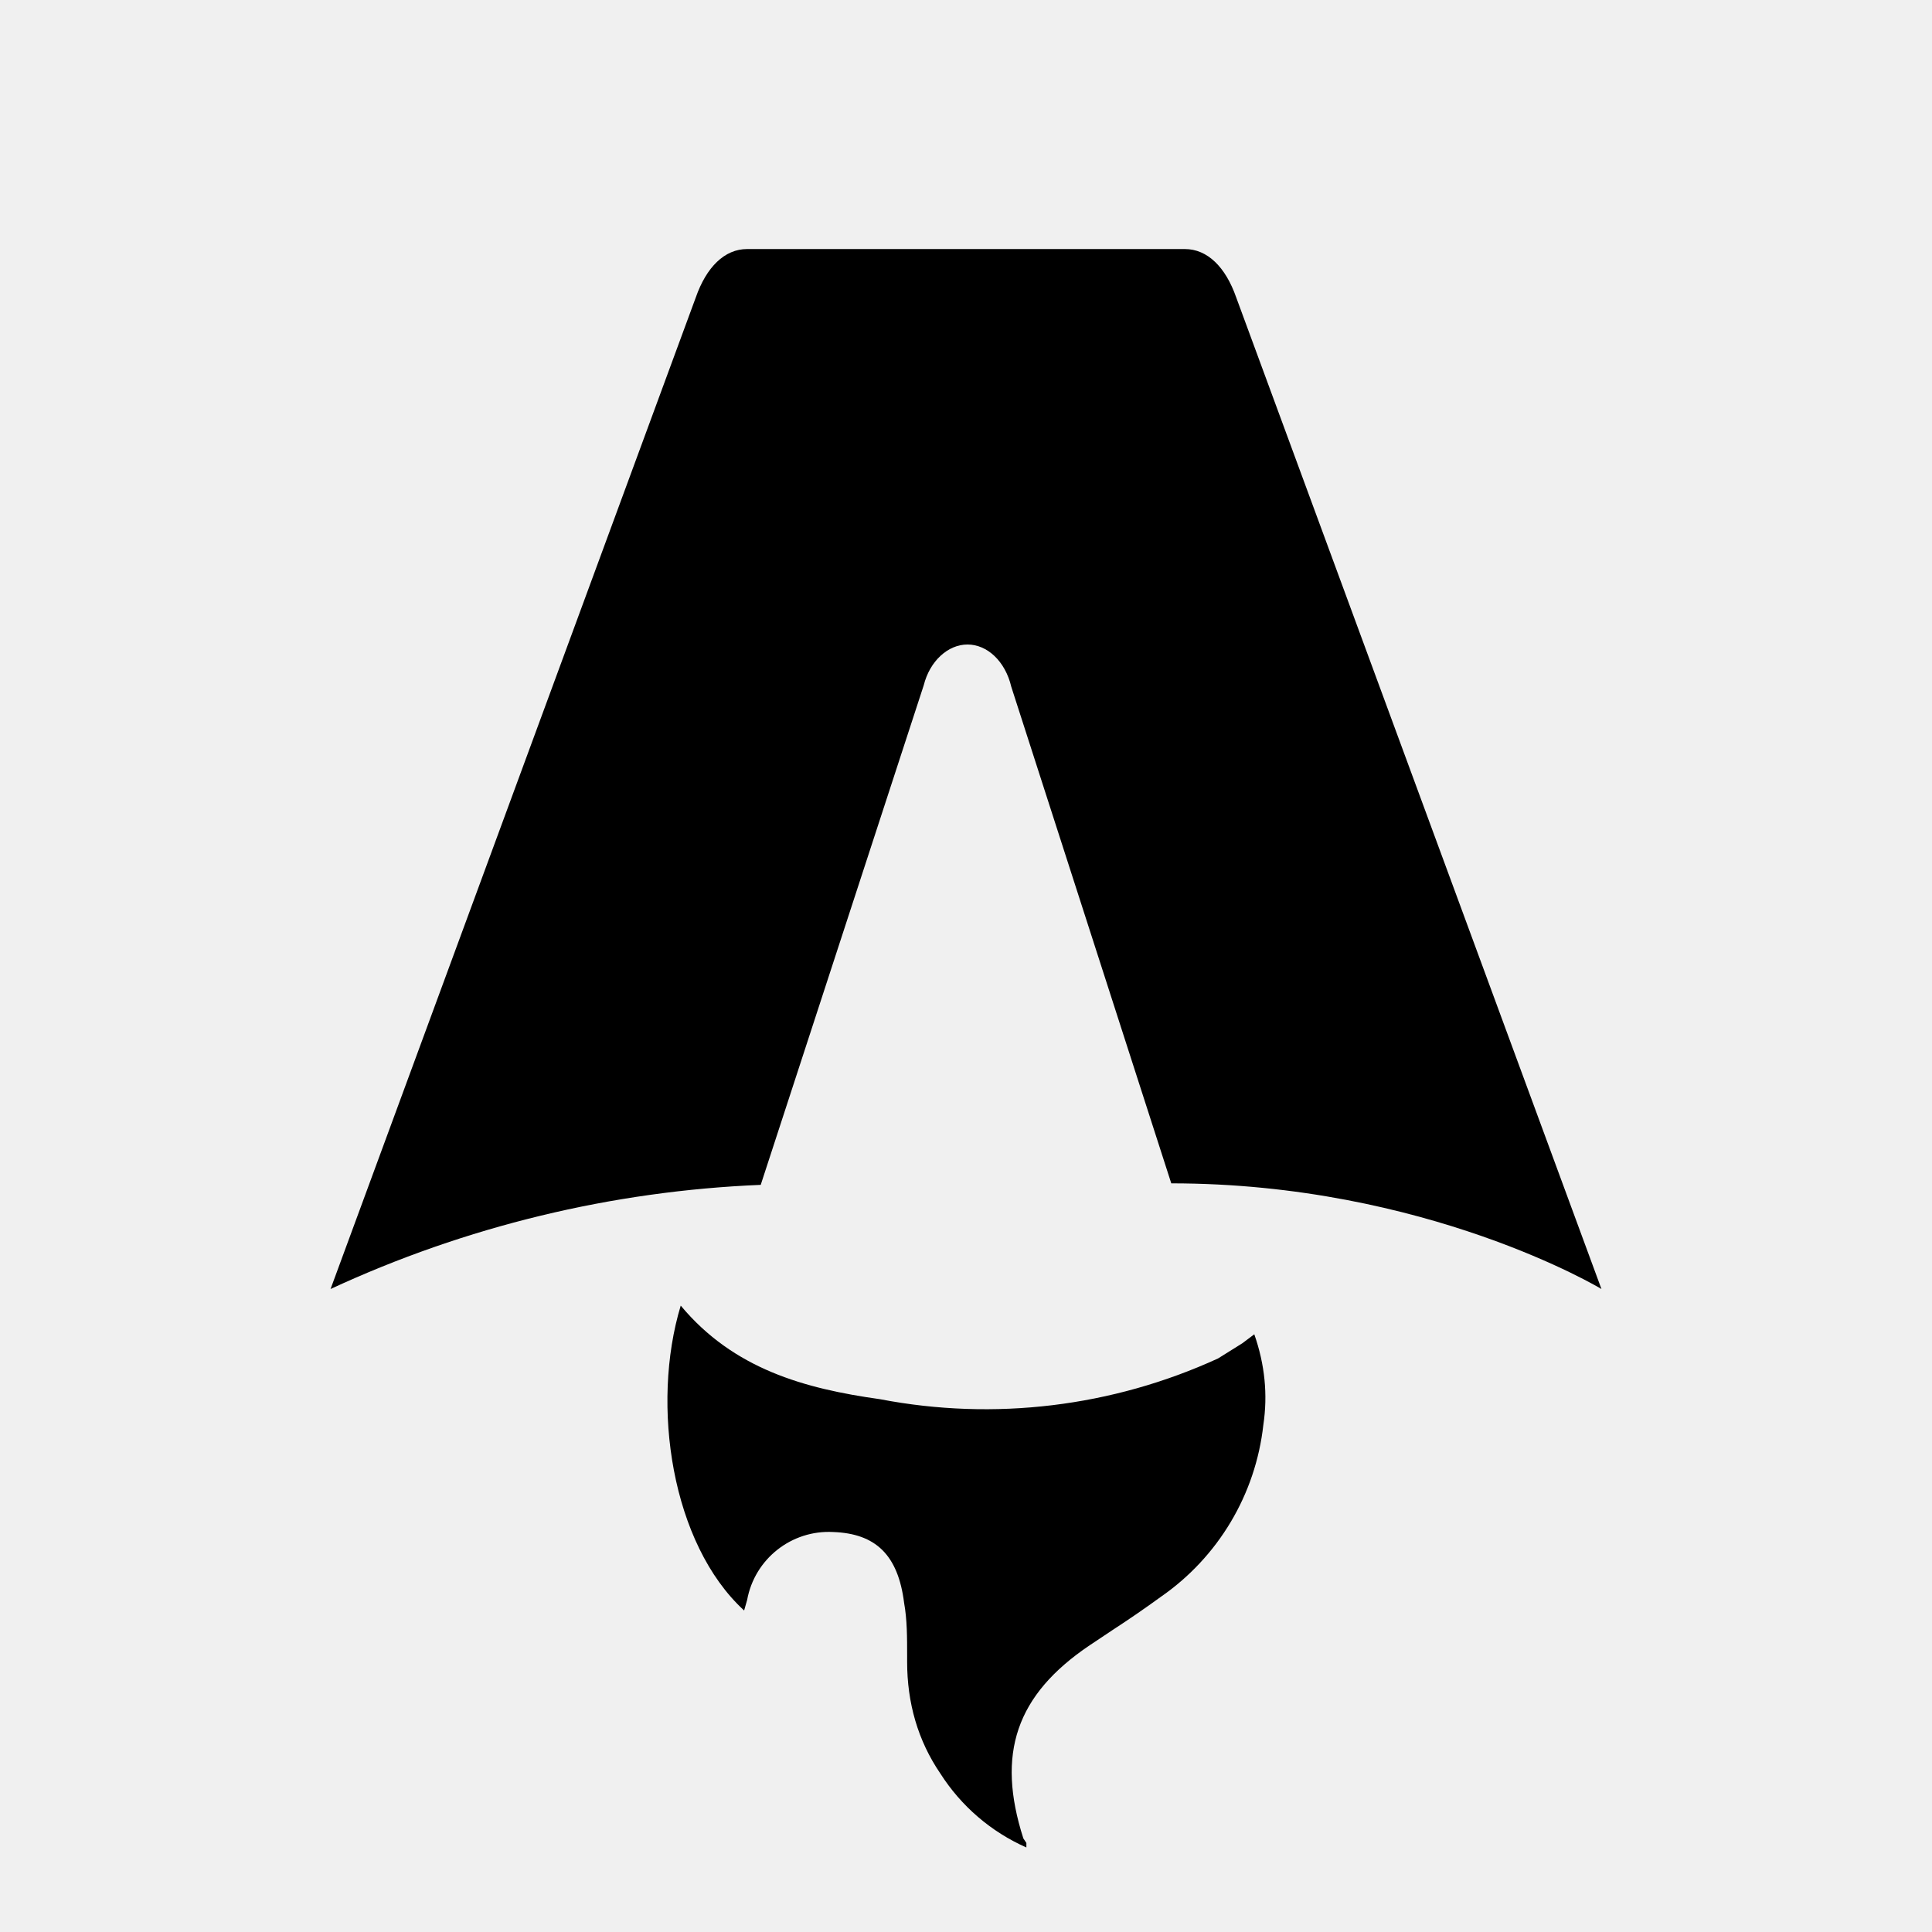
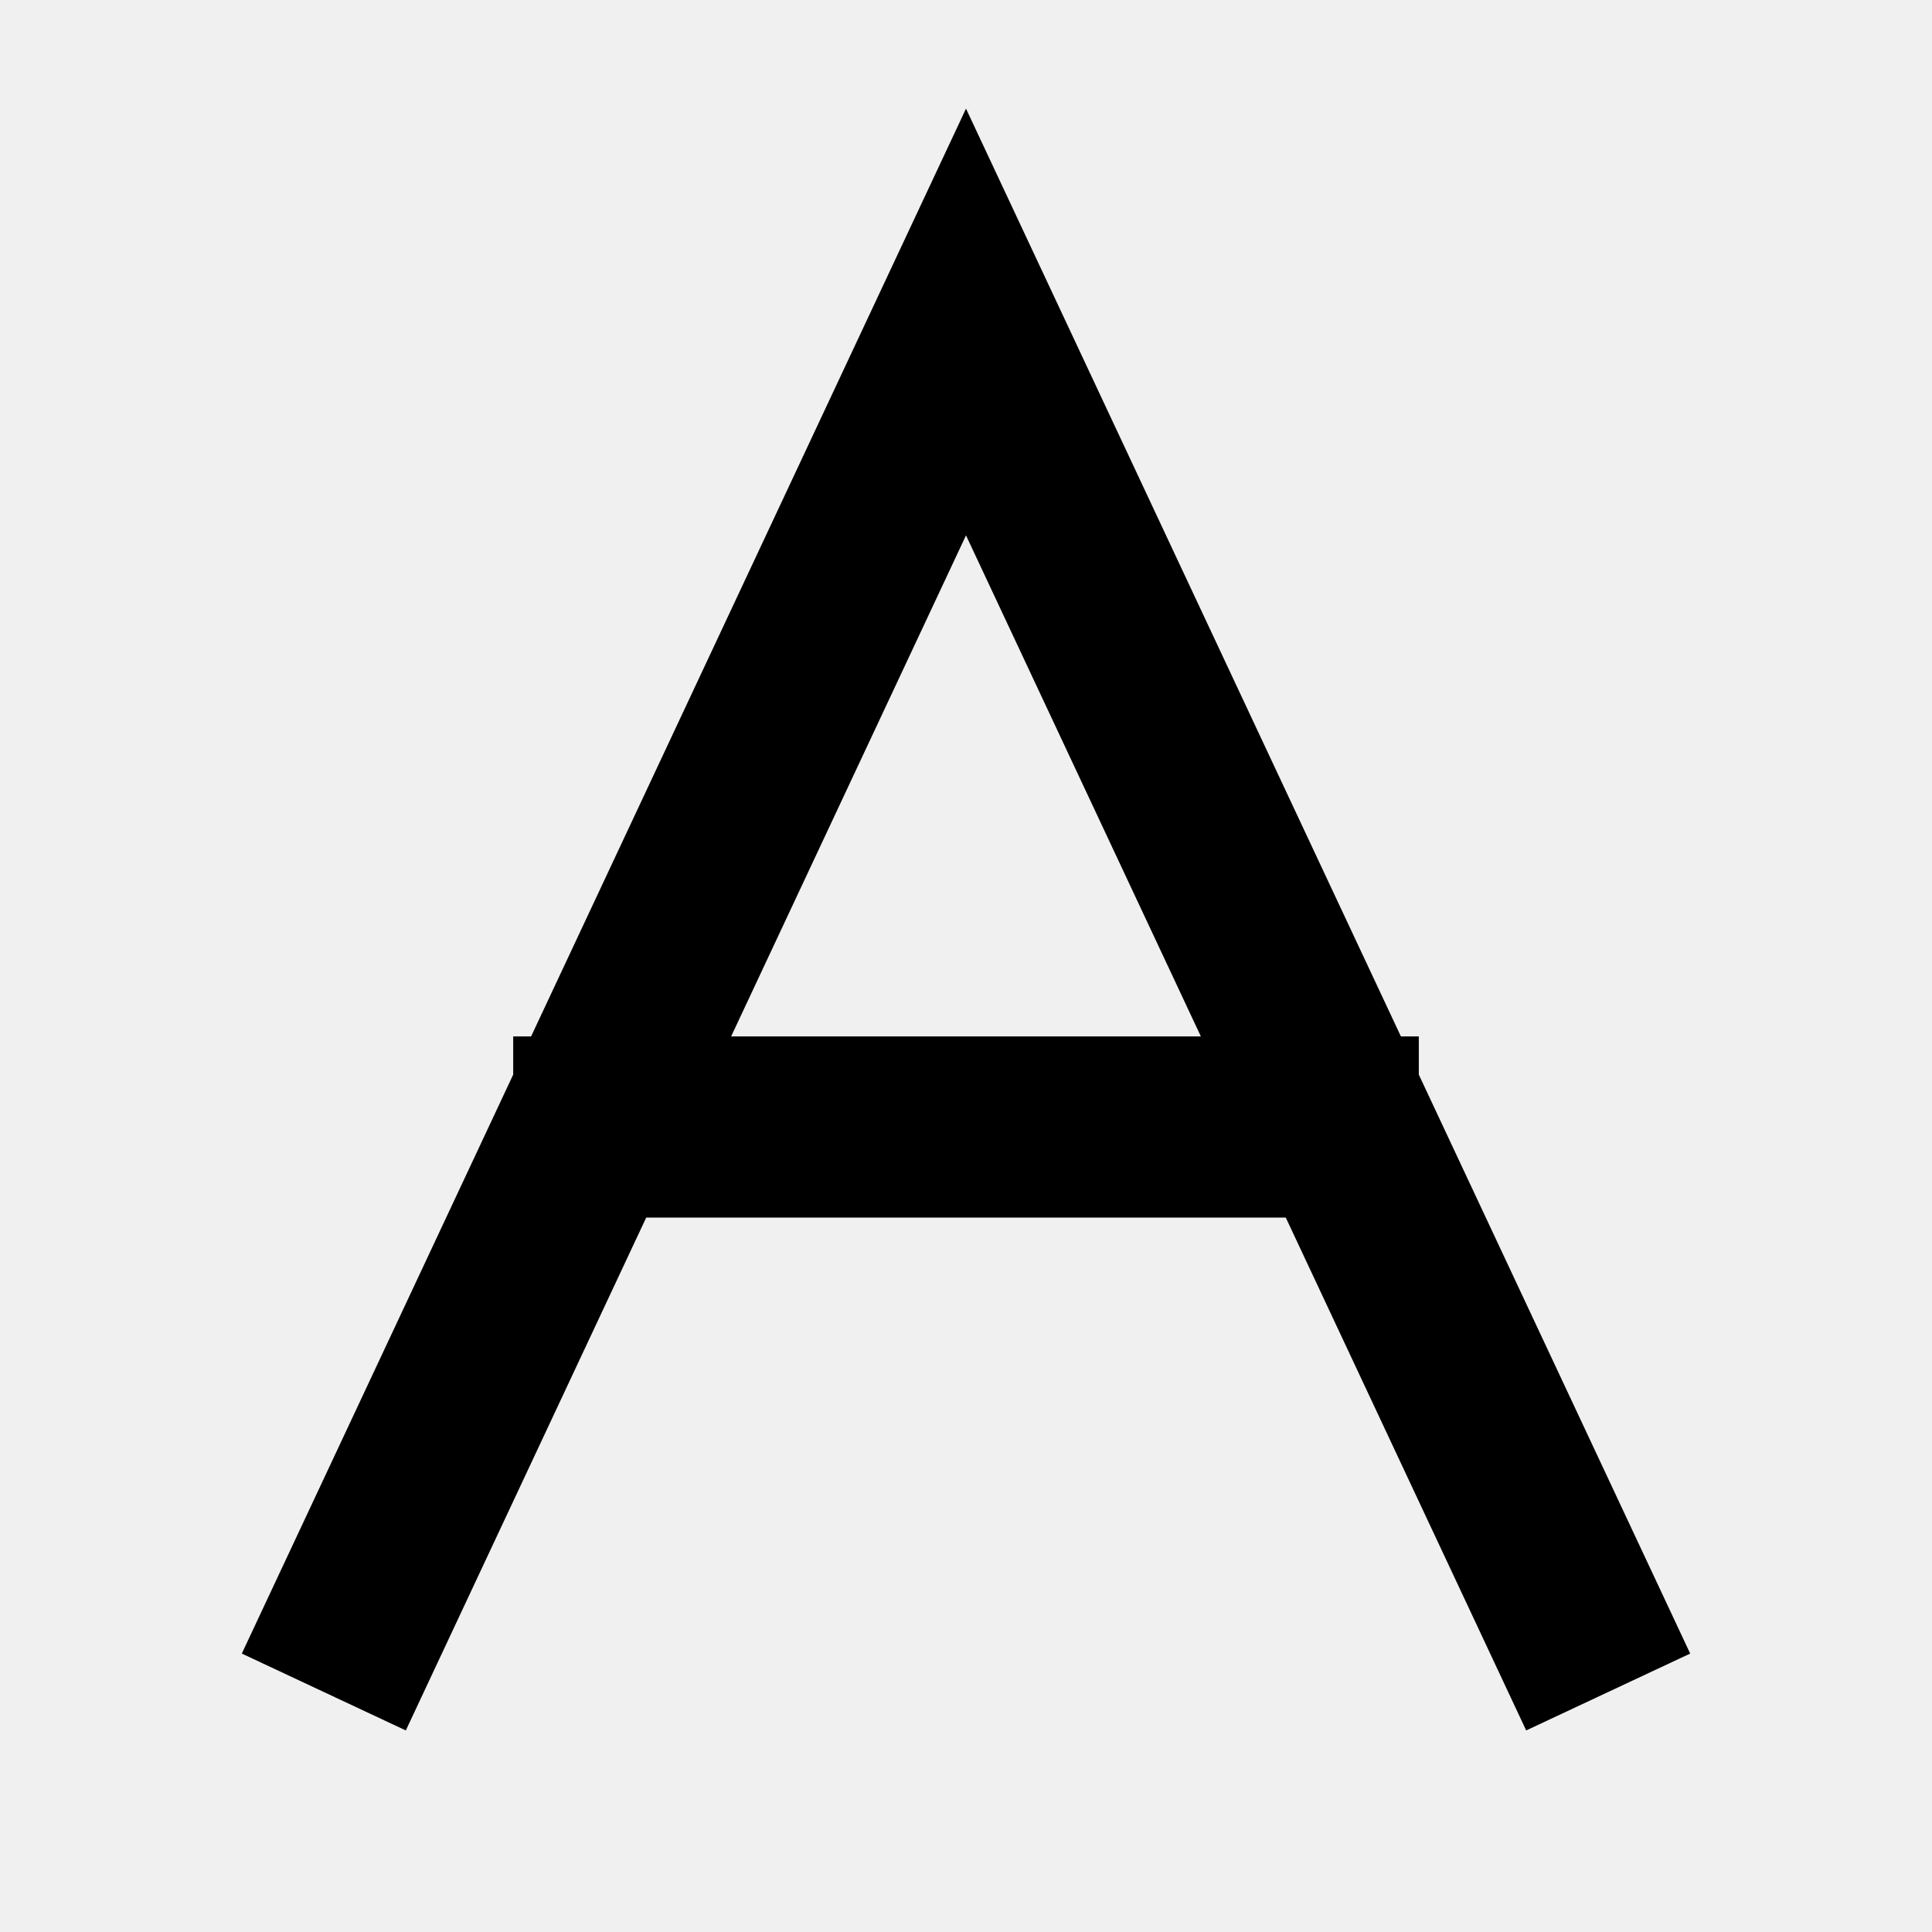
- <svg xmlns="http://www.w3.org/2000/svg" fill="none" viewBox="0 0 128 128">
-   <path d="M50.4 78.5a75.1 75.1 0 0 0-28.5 6.9l24.2-65.7c.7-2 1.9-3.2 3.4-3.2h29c1.5 0 2.7 1.2 3.4 3.2l24.2 65.7s-11.6-7-28.5-7L67 45.5c-.4-1.7-1.6-2.8-2.9-2.8-1.3 0-2.5 1.1-2.9 2.7L50.4 78.5Zm-1.1 28.2Zm-4.2-20.2c-2 6.6-.6 15.8 4.2 20.2a17.5 17.5 0 0 1 .2-.7 5.5 5.5 0 0 1 5.7-4.5c2.8.1 4.3 1.5 4.7 4.7.2 1.1.2 2.3.2 3.5v.4c0 2.7.7 5.2 2.2 7.4a13 13 0 0 0 5.7 4.9v-.3l-.2-.3c-1.8-5.6-.5-9.5 4.4-12.8l1.5-1a73 73 0 0 0 3.2-2.2 16 16 0 0 0 6.8-11.4c.3-2 .1-4-.6-6l-.8.6-1.6 1a37 37 0 0 1-22.4 2.7c-5-.7-9.7-2-13.2-6.2Z" />
-   <style>
-         path { fill: #000; }
-         @media (prefers-color-scheme: dark) {
-             path { fill: #FFF; }
-         }
-     </style>
+ <svg xmlns="http://www.w3.org/2000/svg" viewBox="0 0 24 24" fill="none">
+   <path d="M4.5 20 12 4l7.5 16M7.5 14h9" stroke="#000000" stroke-width="2.25" stroke-linecap="square" stroke-linejoin="miter" />
</svg>
